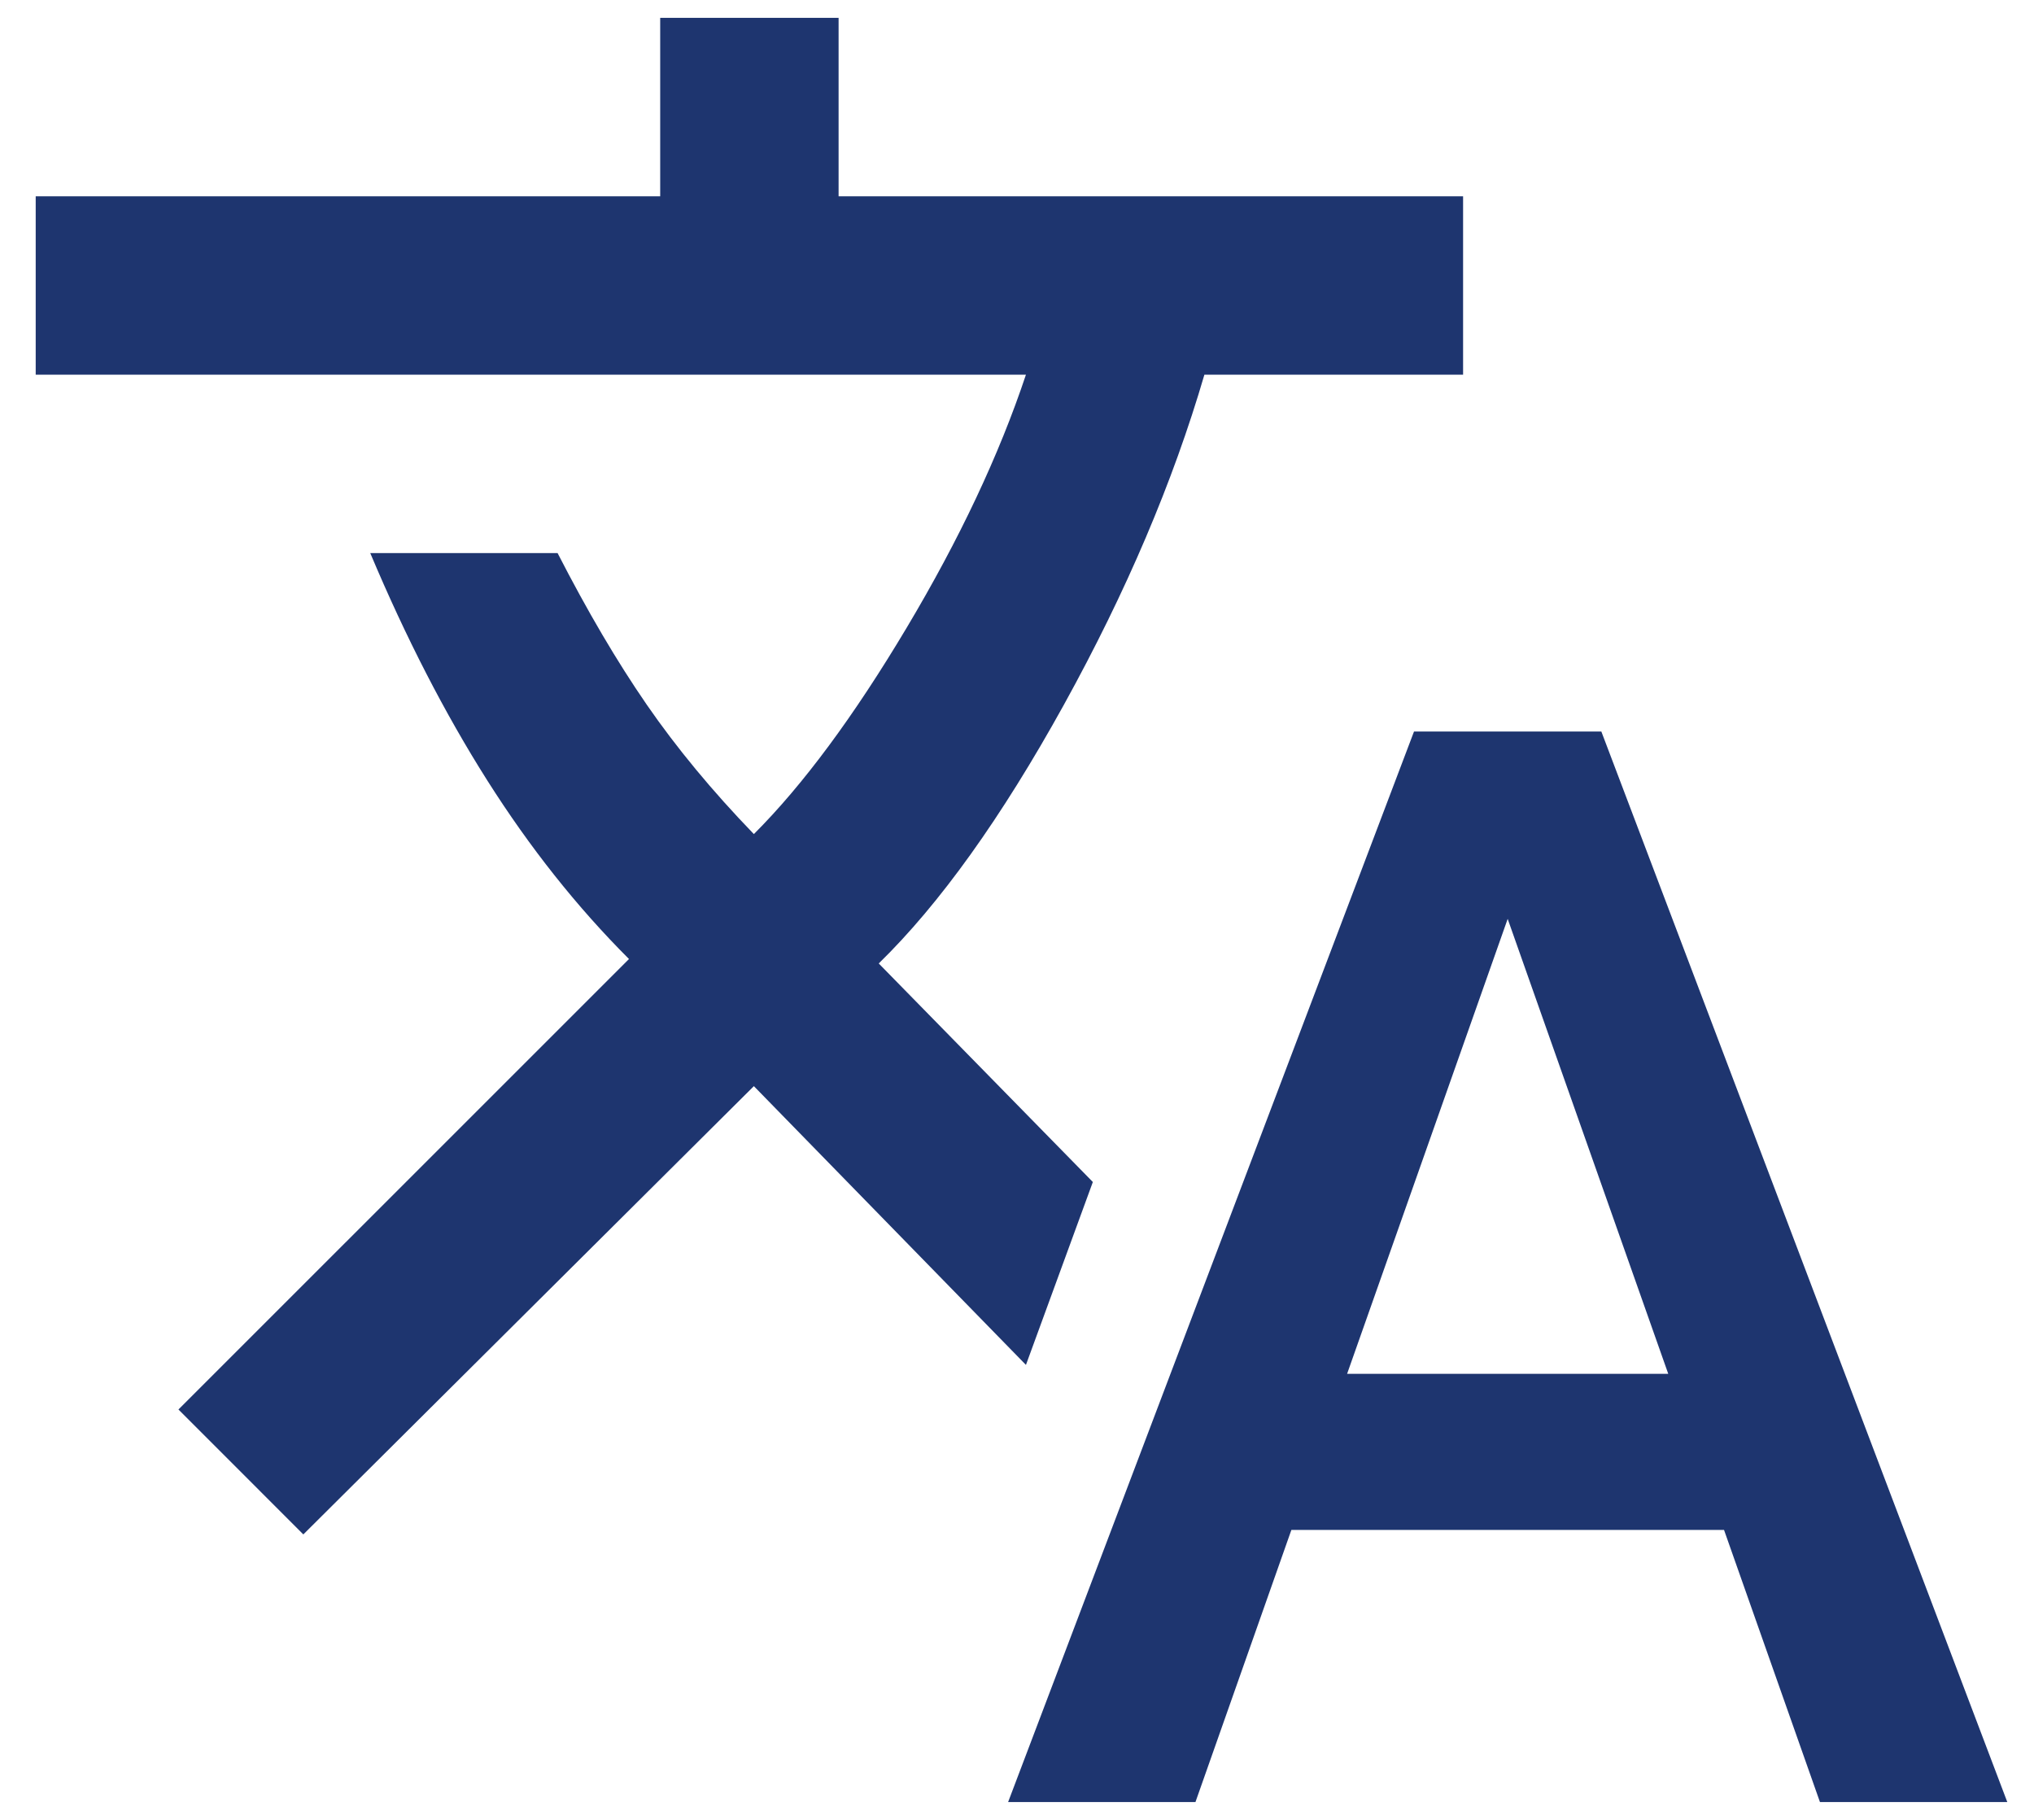
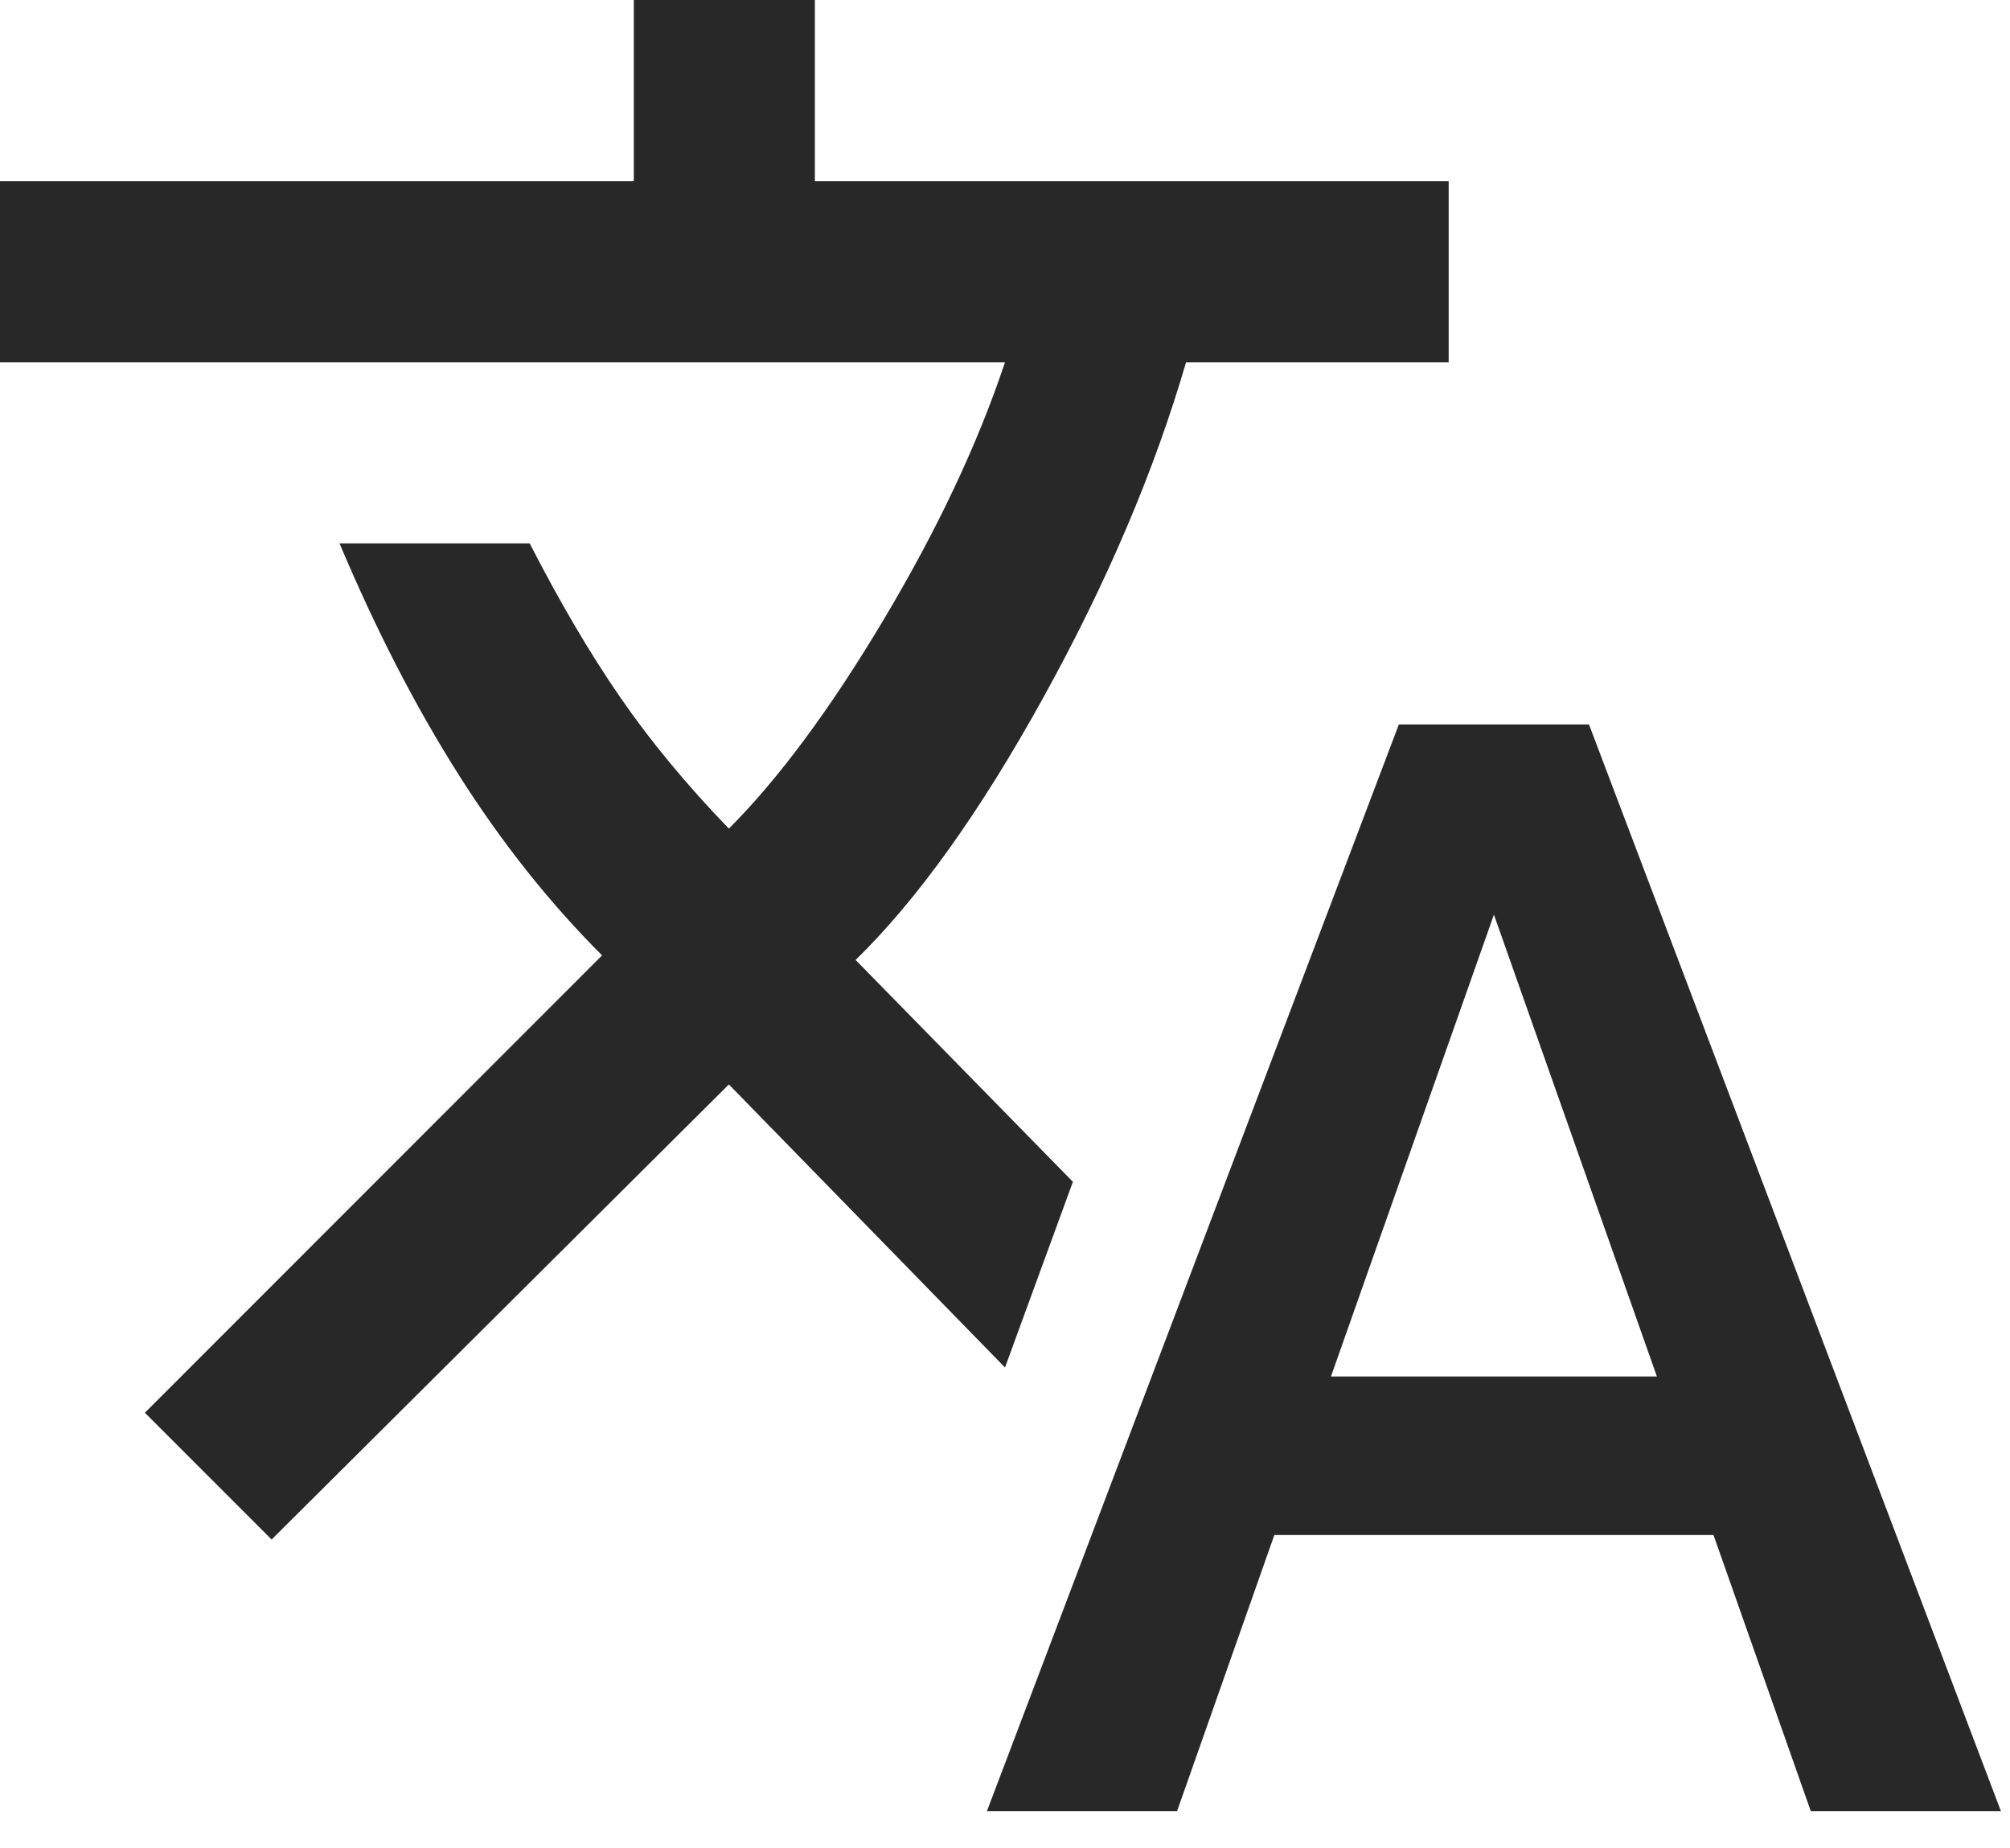
- <svg xmlns="http://www.w3.org/2000/svg" width="38" height="34" viewBox="0 0 38 34" fill="none">
-   <path d="M18.834 33.667L26.417 13.667H29.917L37.501 33.667H34.001L32.209 28.583H24.126L22.334 33.667H18.834ZM5.667 28.667L3.334 26.333L11.751 17.917C10.778 16.945 9.897 15.833 9.105 14.583C8.313 13.333 7.584 11.917 6.917 10.333H10.417C10.973 11.417 11.528 12.361 12.084 13.167C12.64 13.972 13.306 14.778 14.084 15.583C15.001 14.667 15.952 13.382 16.938 11.729C17.924 10.076 18.667 8.5 19.167 7H0.667V3.667H12.334V0.333H15.667V3.667H27.334V7H22.501C21.917 9 21.042 11.056 19.876 13.167C18.709 15.278 17.556 16.889 16.417 18L20.417 22.083L19.167 25.5L14.084 20.292L5.667 28.667ZM25.167 25.667H31.167L28.167 17.167L25.167 25.667Z" fill="#1E356F" />
+ <svg xmlns="http://www.w3.org/2000/svg" width="37" height="34" viewBox="0 0 37 34" fill="none">
+   <path d="M18.167 33.333L25.75 13.333H29.25L36.833 33.333H33.333L31.542 28.25H23.458L21.667 33.333H18.167ZM5 28.333L2.667 26L11.083 17.583C10.111 16.611 9.229 15.5 8.438 14.25C7.646 13 6.917 11.583 6.25 10H9.75C10.306 11.083 10.861 12.028 11.417 12.833C11.972 13.639 12.639 14.444 13.417 15.25C14.333 14.333 15.285 13.049 16.271 11.396C17.257 9.743 18 8.167 18.5 6.667H0V3.333H11.667V0H15V3.333H26.667V6.667H21.833C21.25 8.667 20.375 10.722 19.208 12.833C18.042 14.944 16.889 16.556 15.75 17.667L19.75 21.75L18.5 25.167L13.417 19.958L5 28.333ZM24.5 25.333H30.5L27.5 16.833L24.5 25.333Z" fill="#282828" />
</svg>
